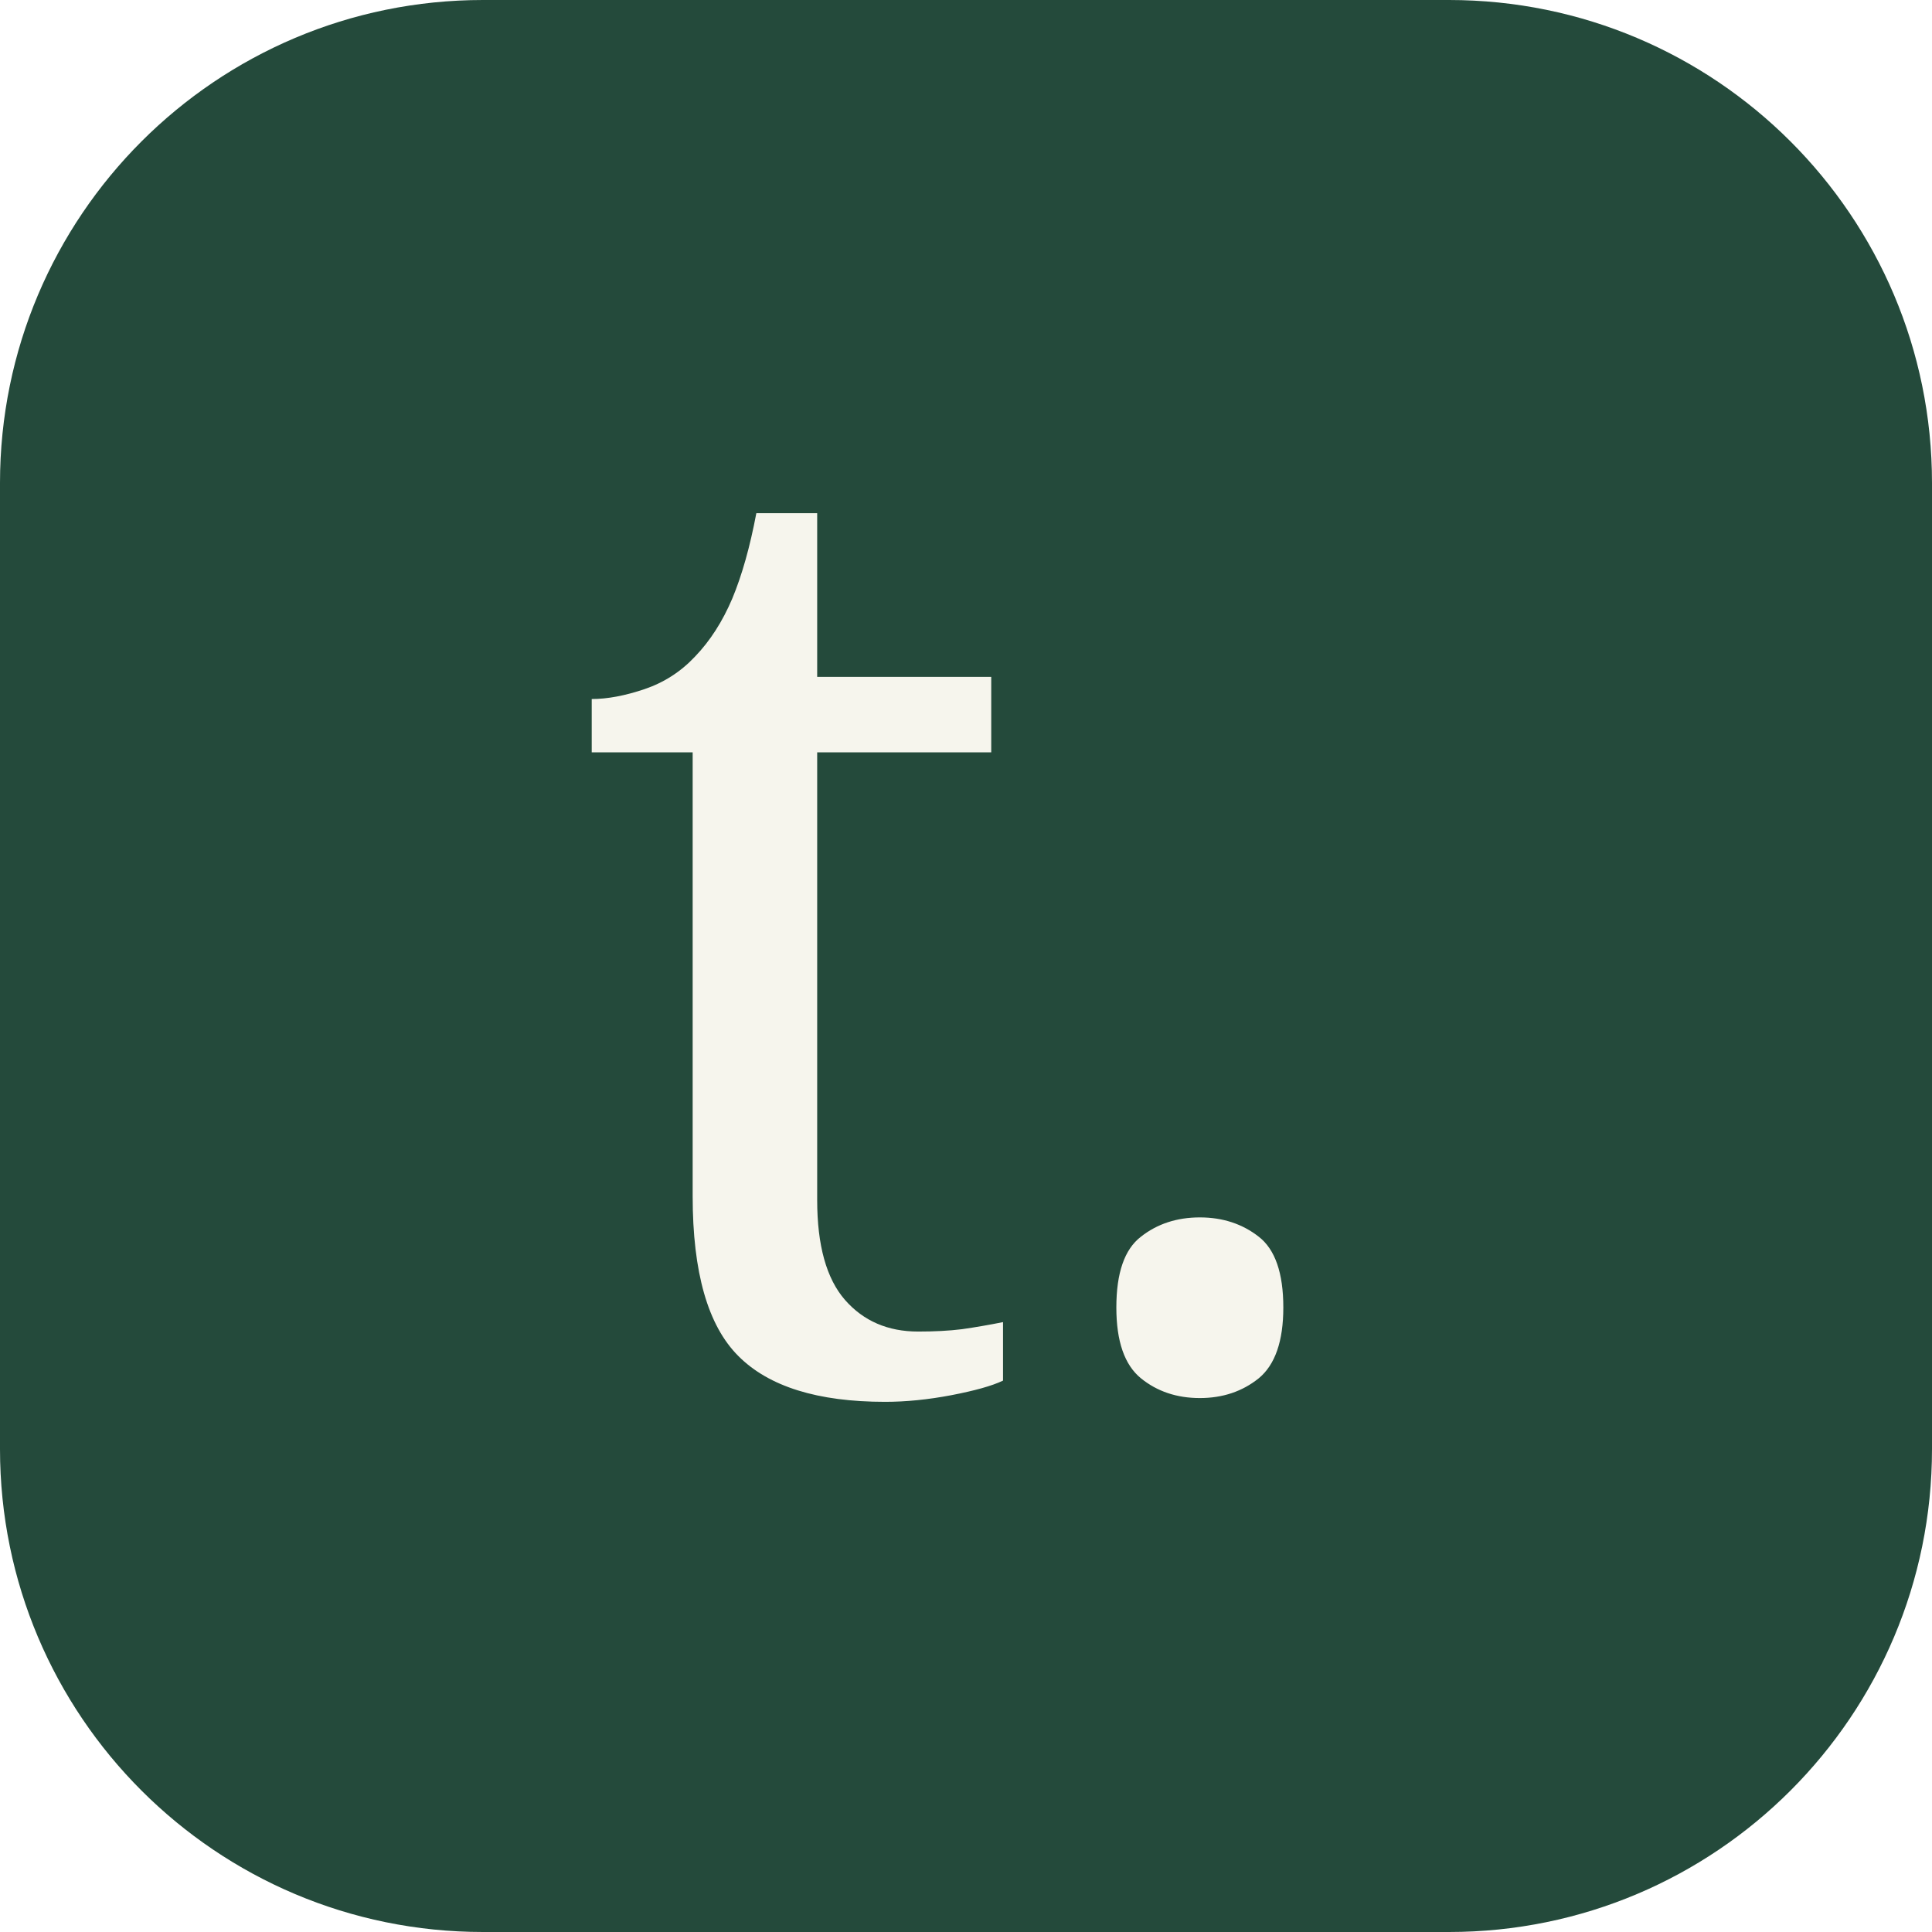
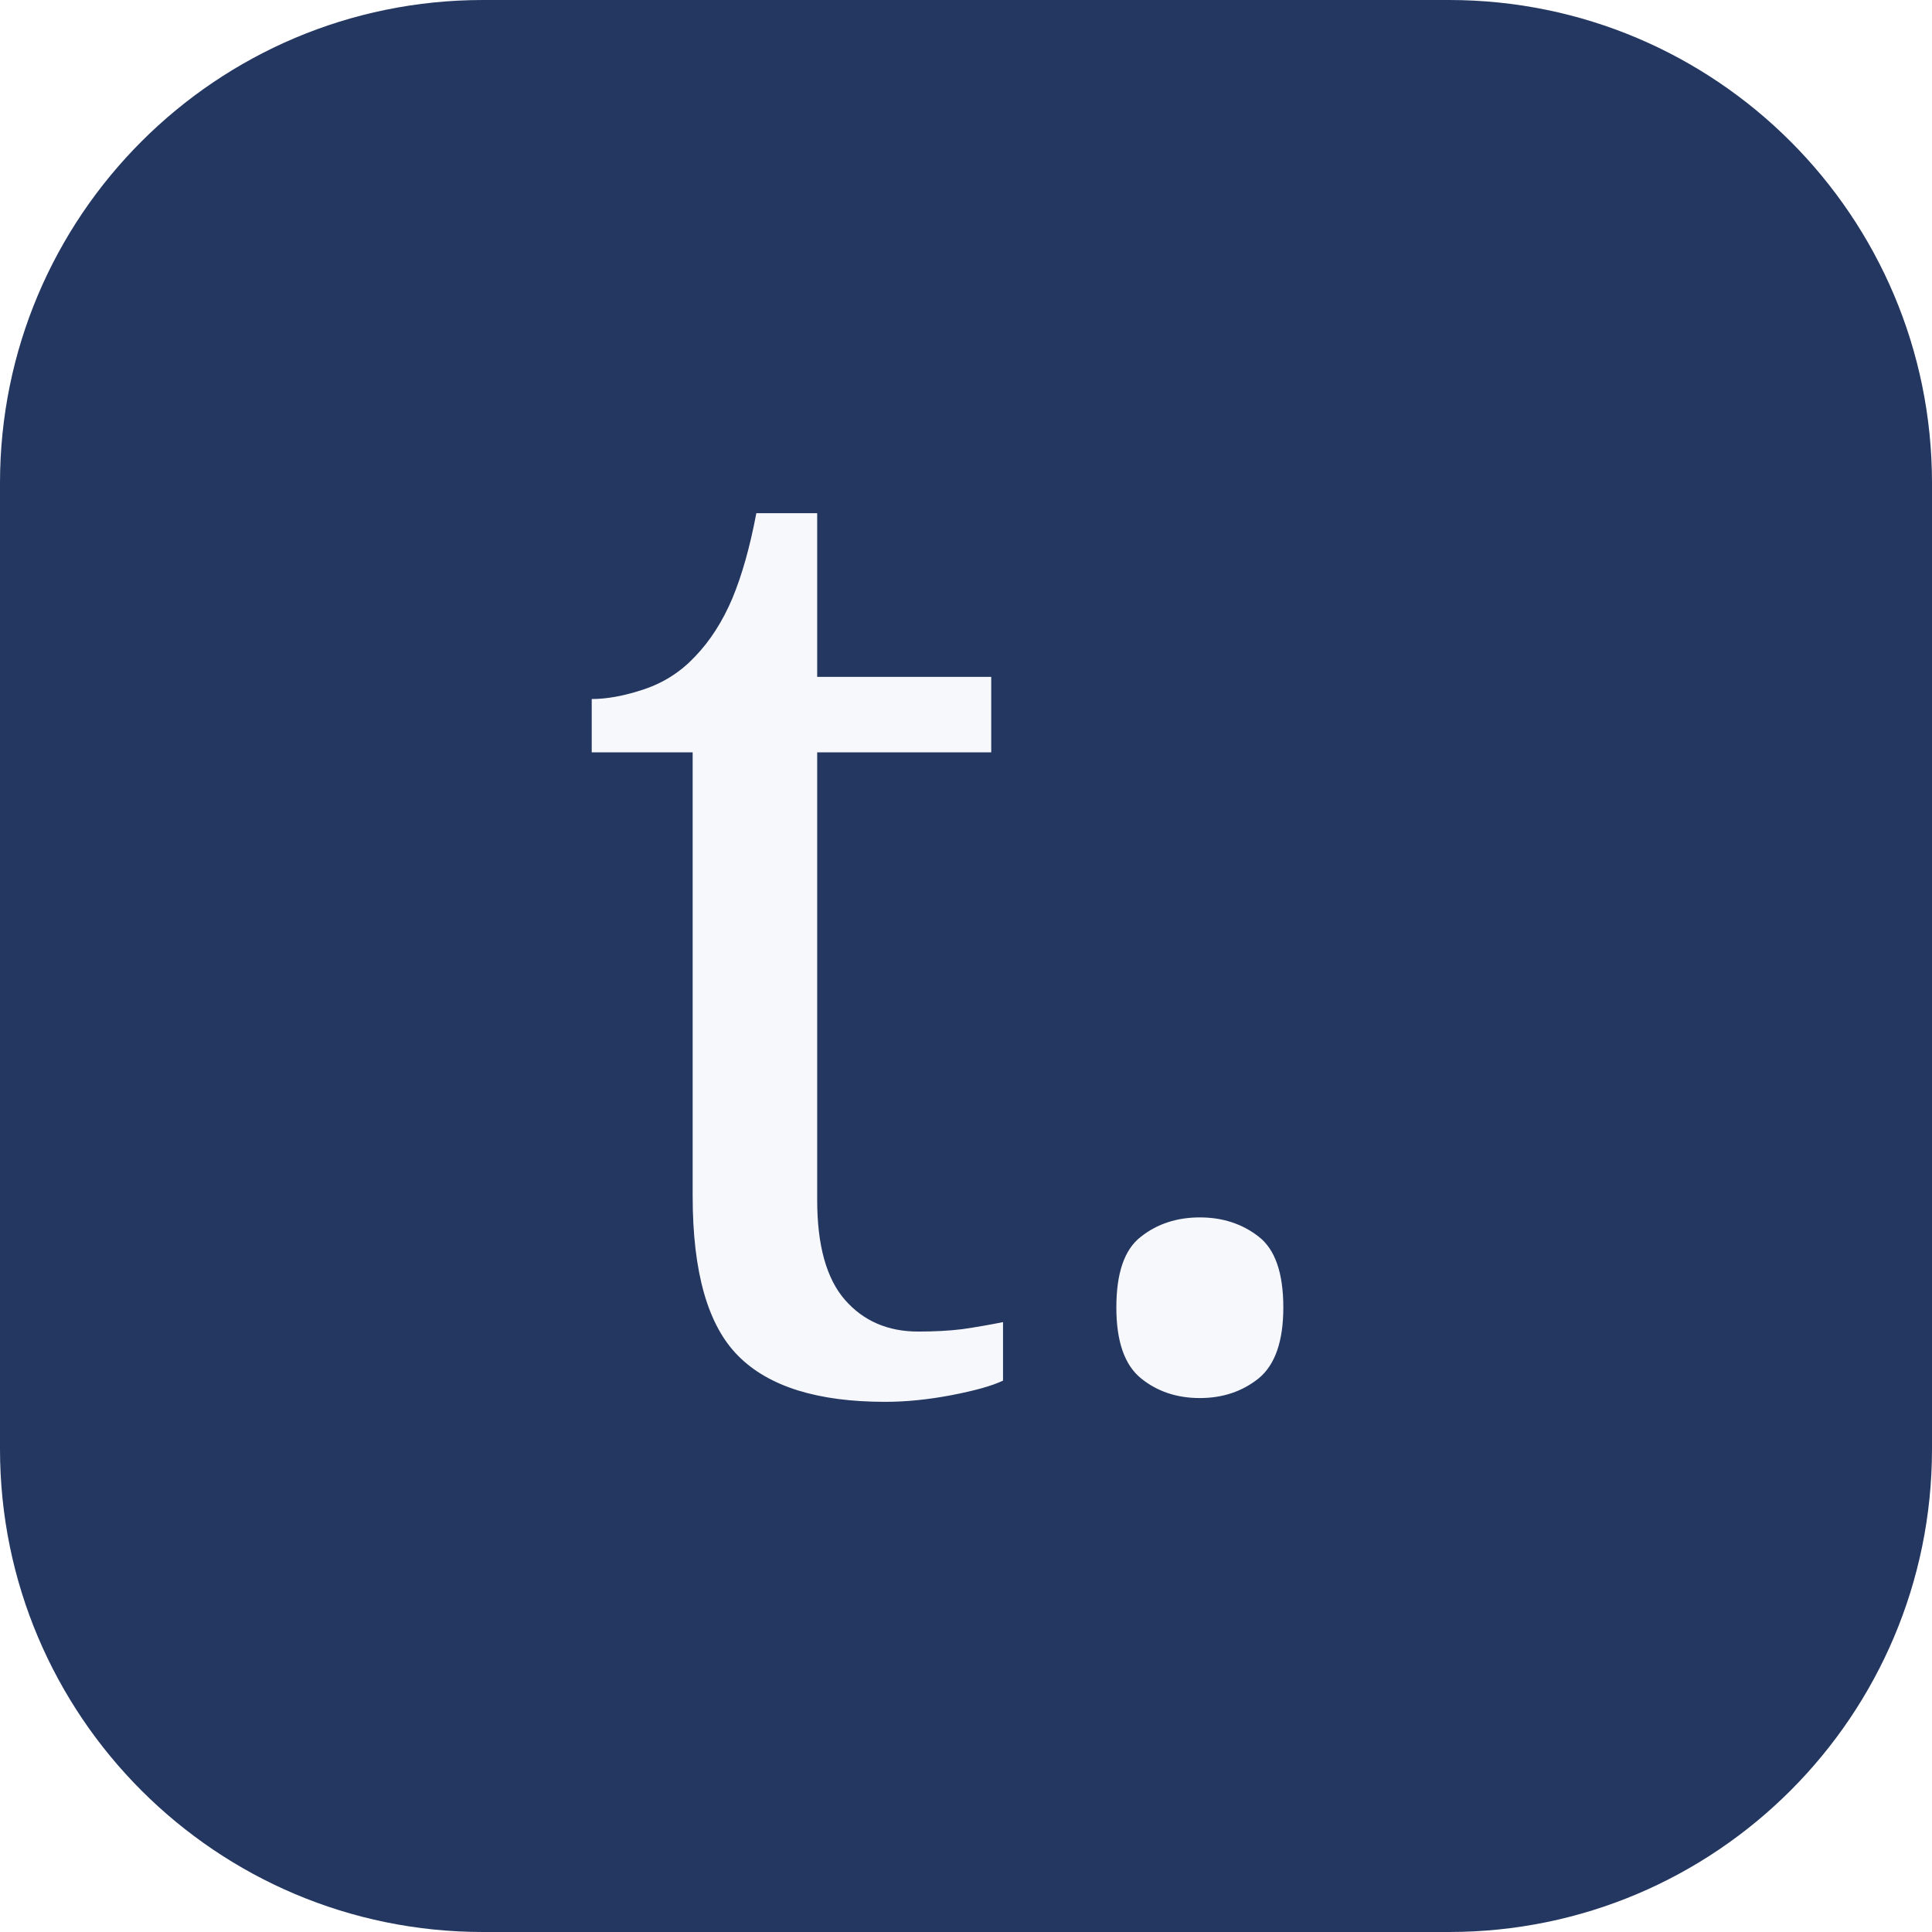
<svg xmlns="http://www.w3.org/2000/svg" viewBox="0 0 64 64">
-   <rect width="64" height="64" rx="16" fill="#244a3b" />
-   <text x="32" y="46" text-anchor="middle" font-family="Georgia,serif" font-size="44" fill="#f6f5ed">t.</text>
+   <rect width="64" height="64" rx="16" fill="#243761" />
+   <text x="32" y="46" text-anchor="middle" font-family="Georgia,serif" font-size="44" fill="#f7f8fc">t.</text>
</svg>
